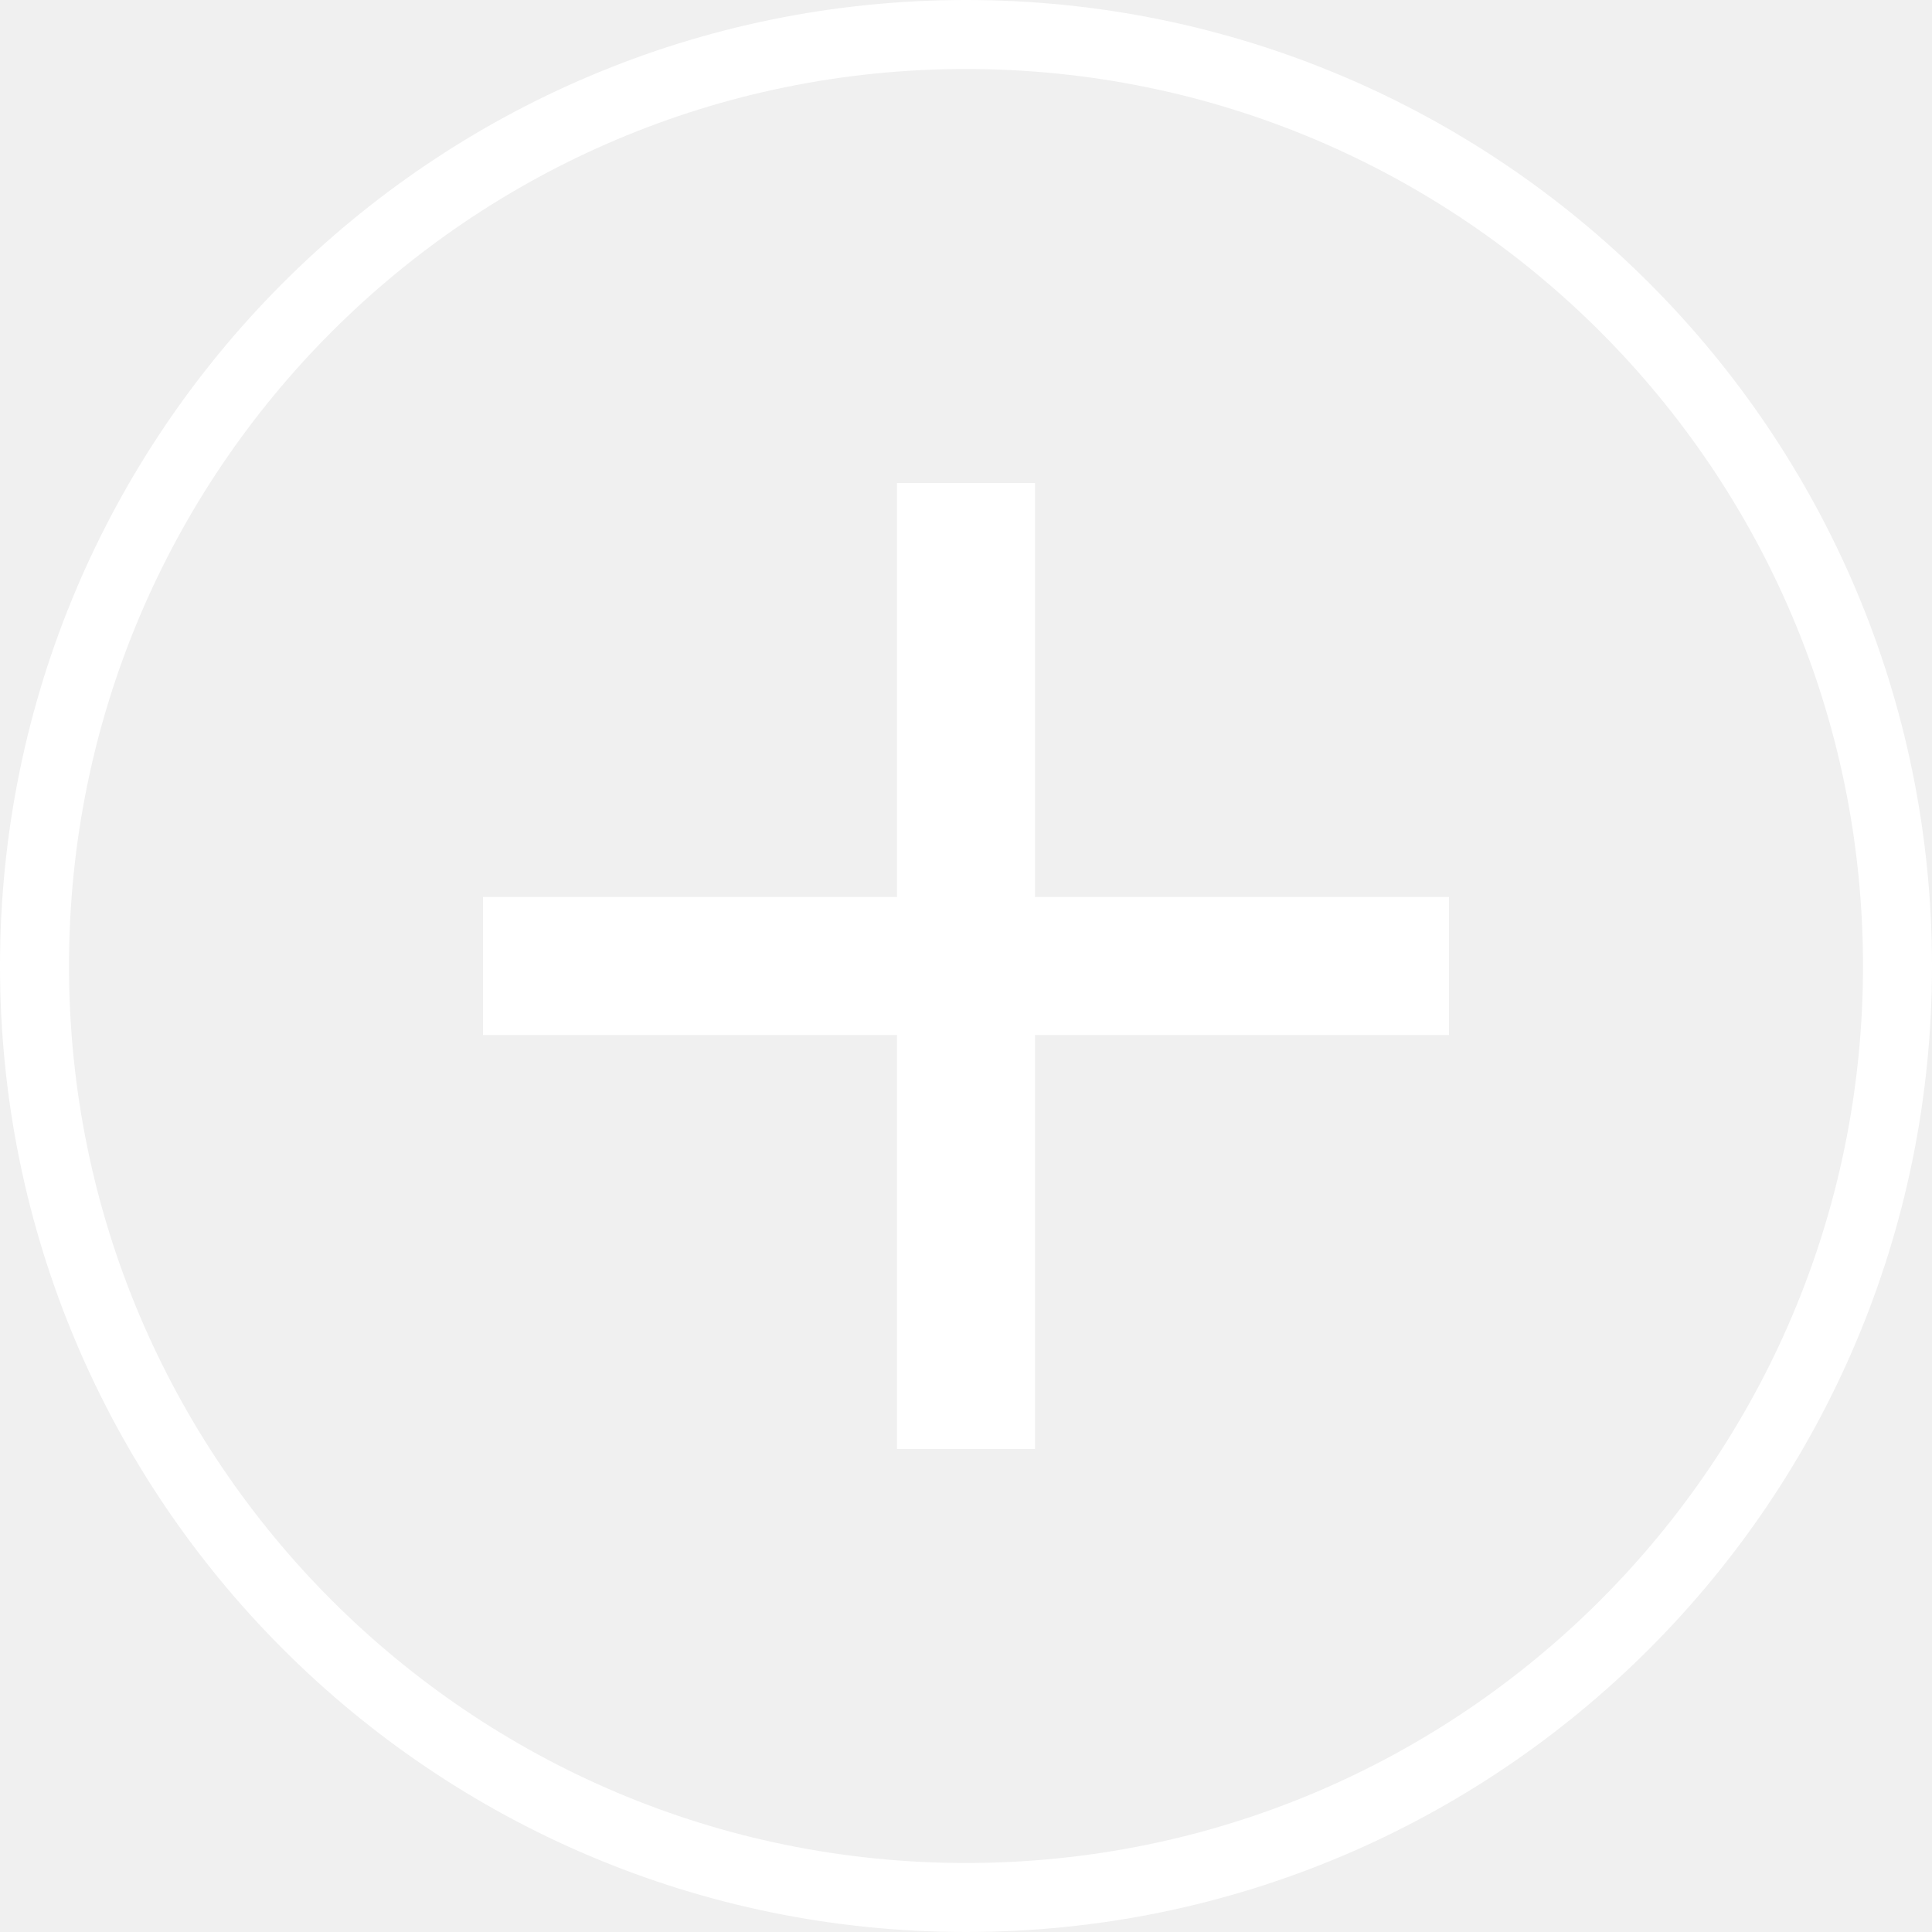
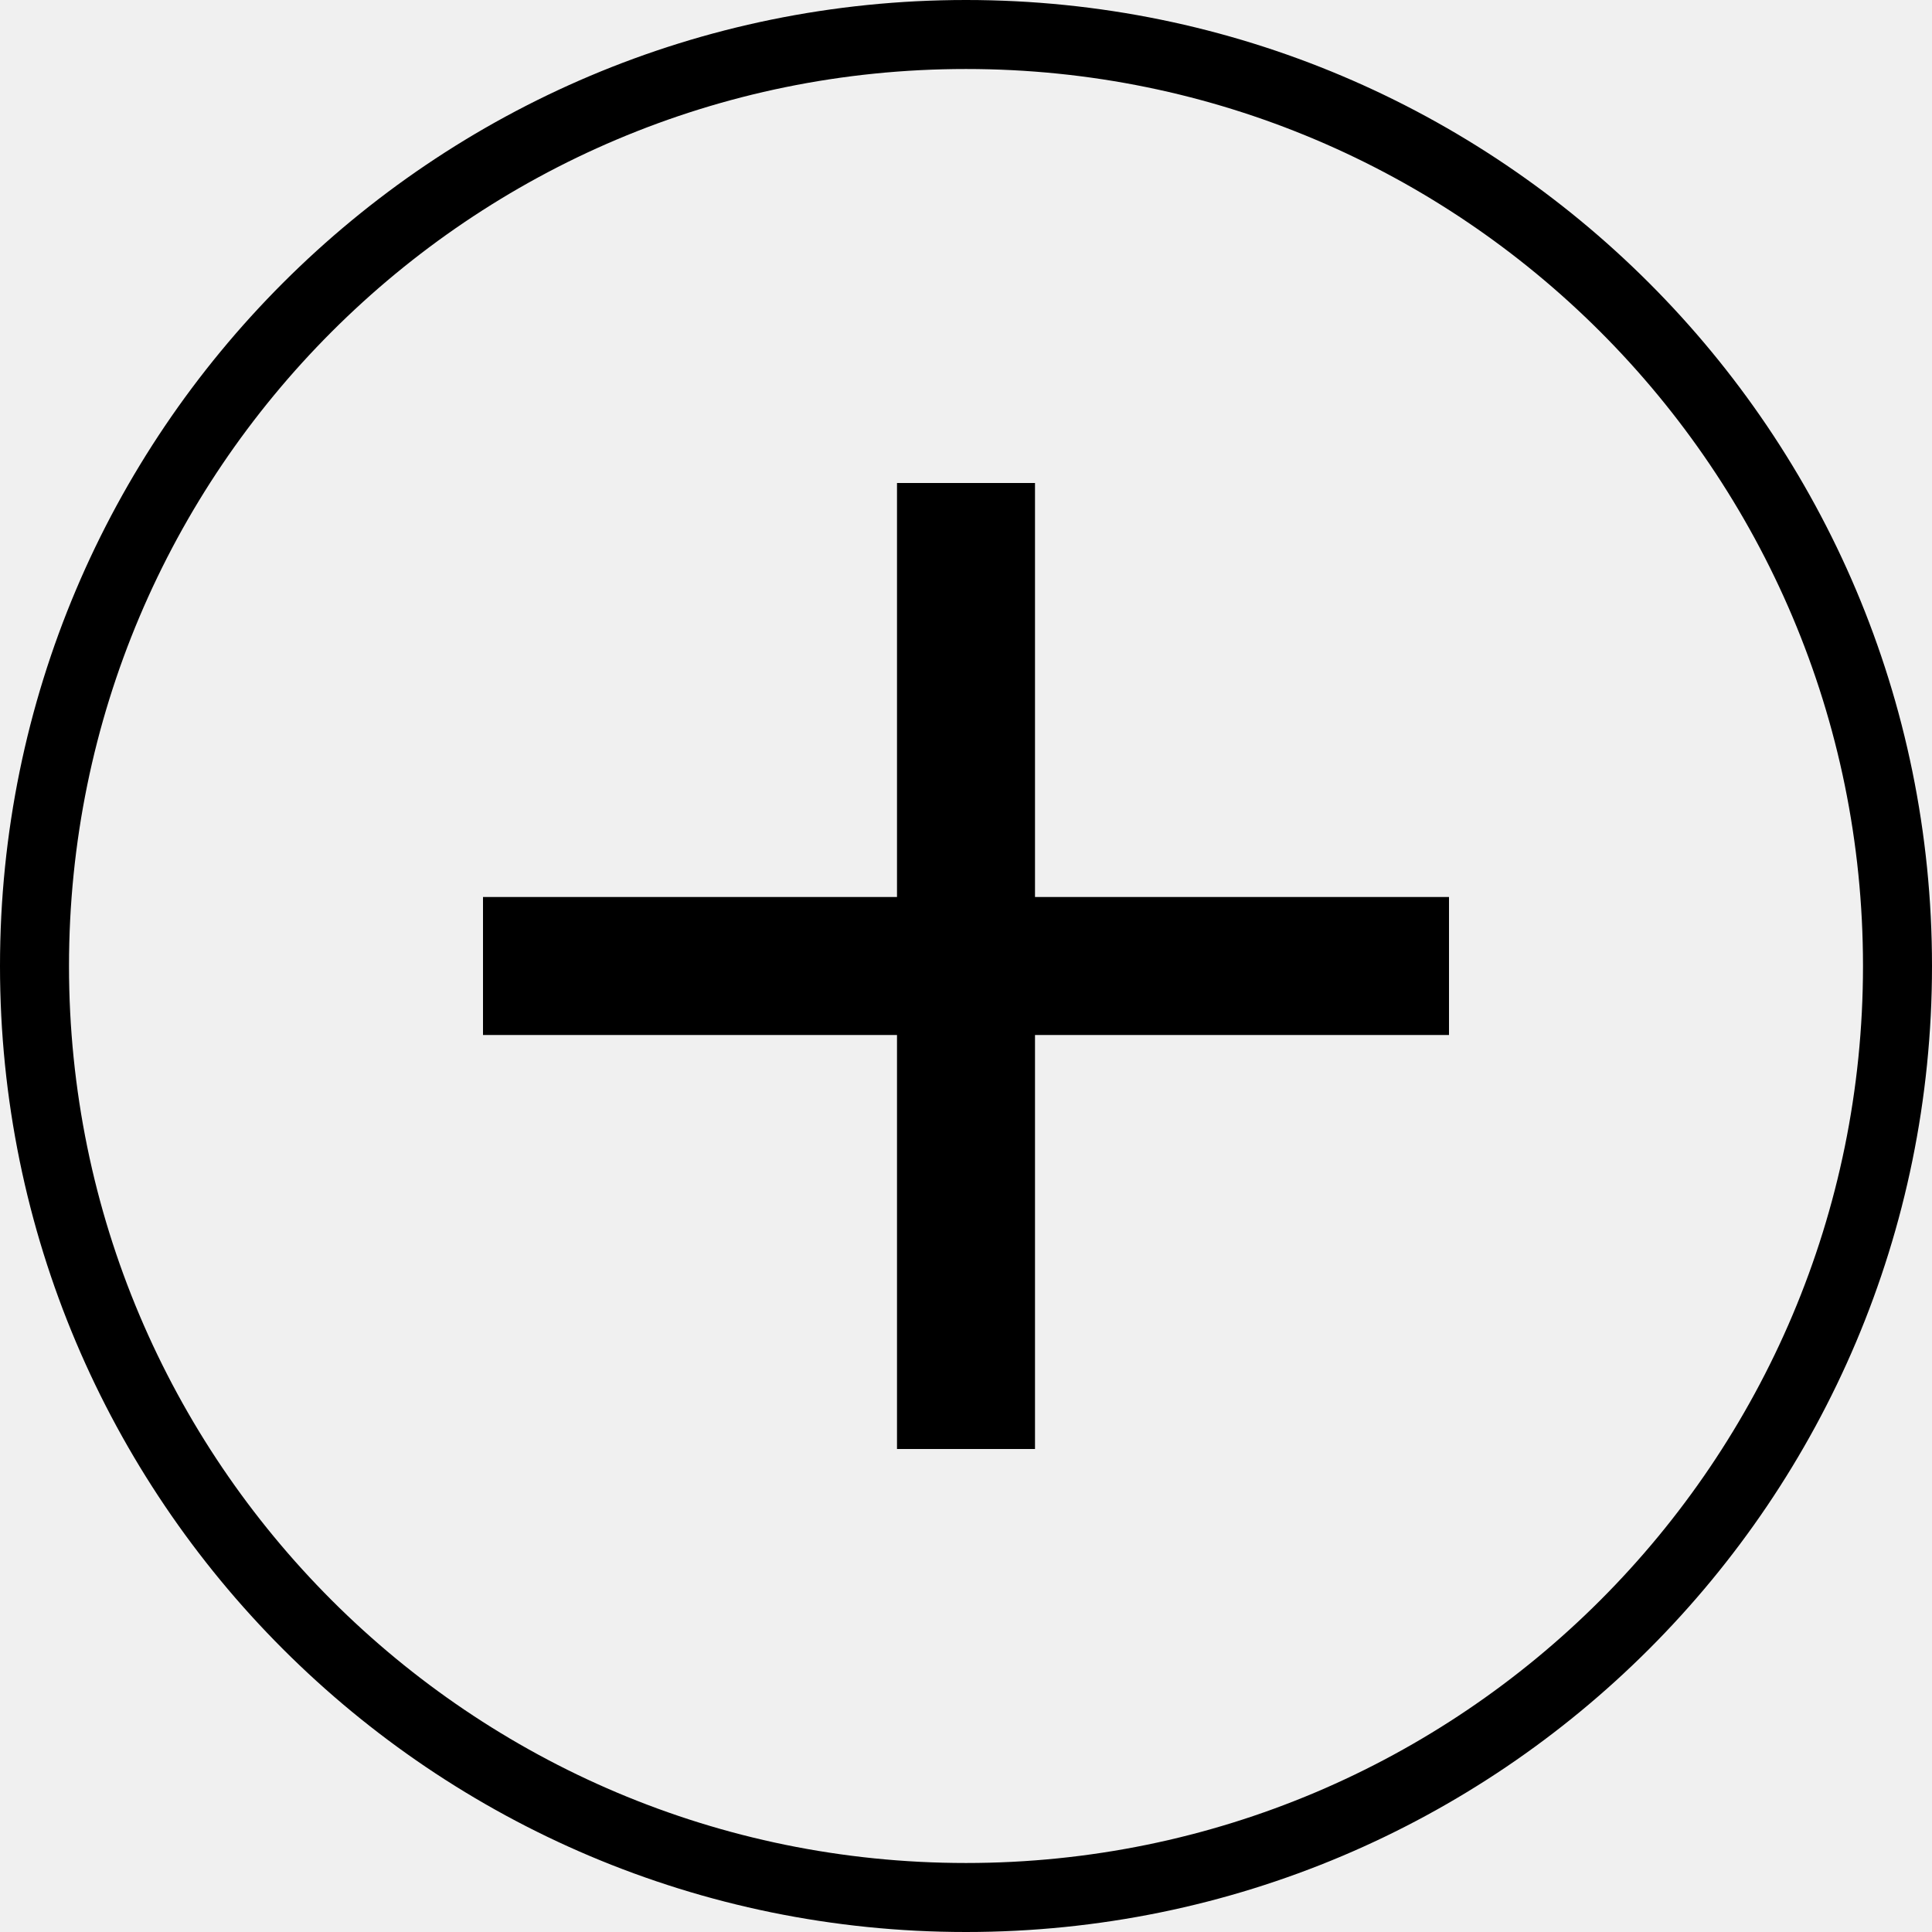
<svg xmlns="http://www.w3.org/2000/svg" width="auto" height="100%" viewBox="0 0 28 28" fill="none">
-   <circle cx="14" cy="14" r="13.5" stroke="white" />
-   <path d="M21 13H7V15H21V13Z" fill="white" />
-   <path d="M15 7H13V21H15V7Z" fill="white" />
+   <circle cx="14" cy="14" r="13.5" stroke="currentColor" />
+   <path d="M21 13H7V15H21V13Z" fill="currentColor" />
+   <path d="M15 7H13V21H15V7Z" fill="currentColor" />
</svg>
